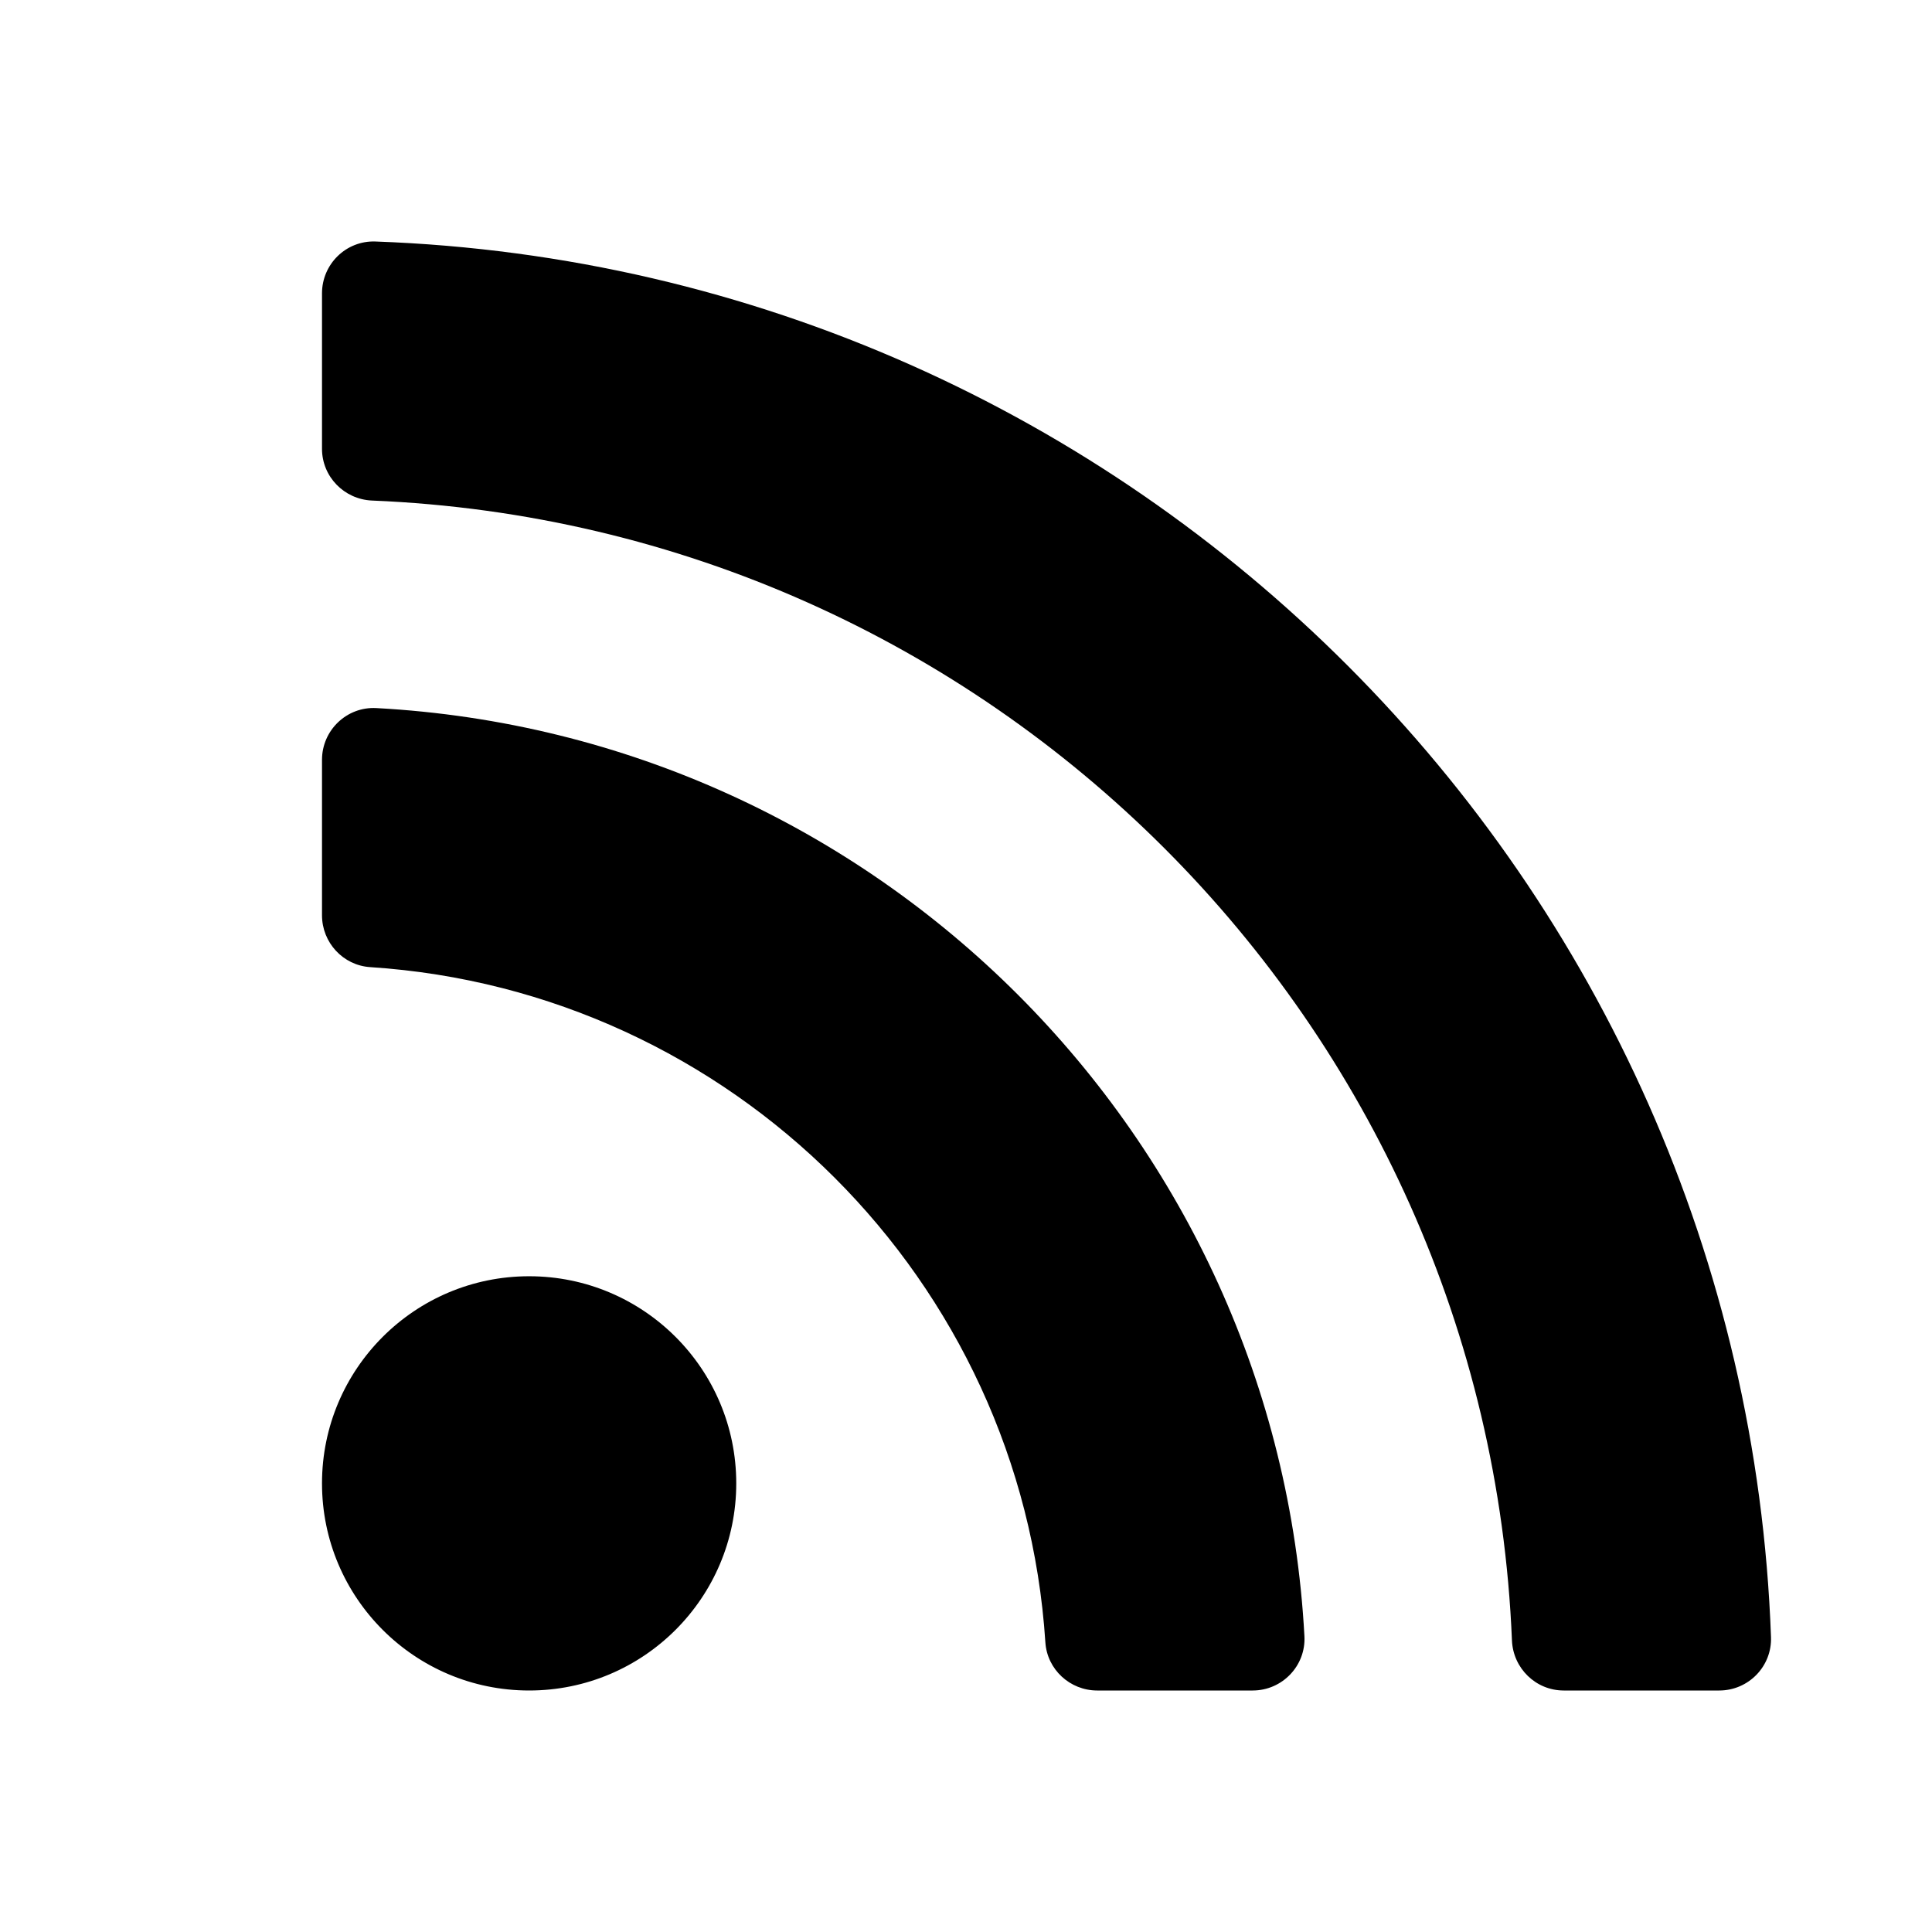
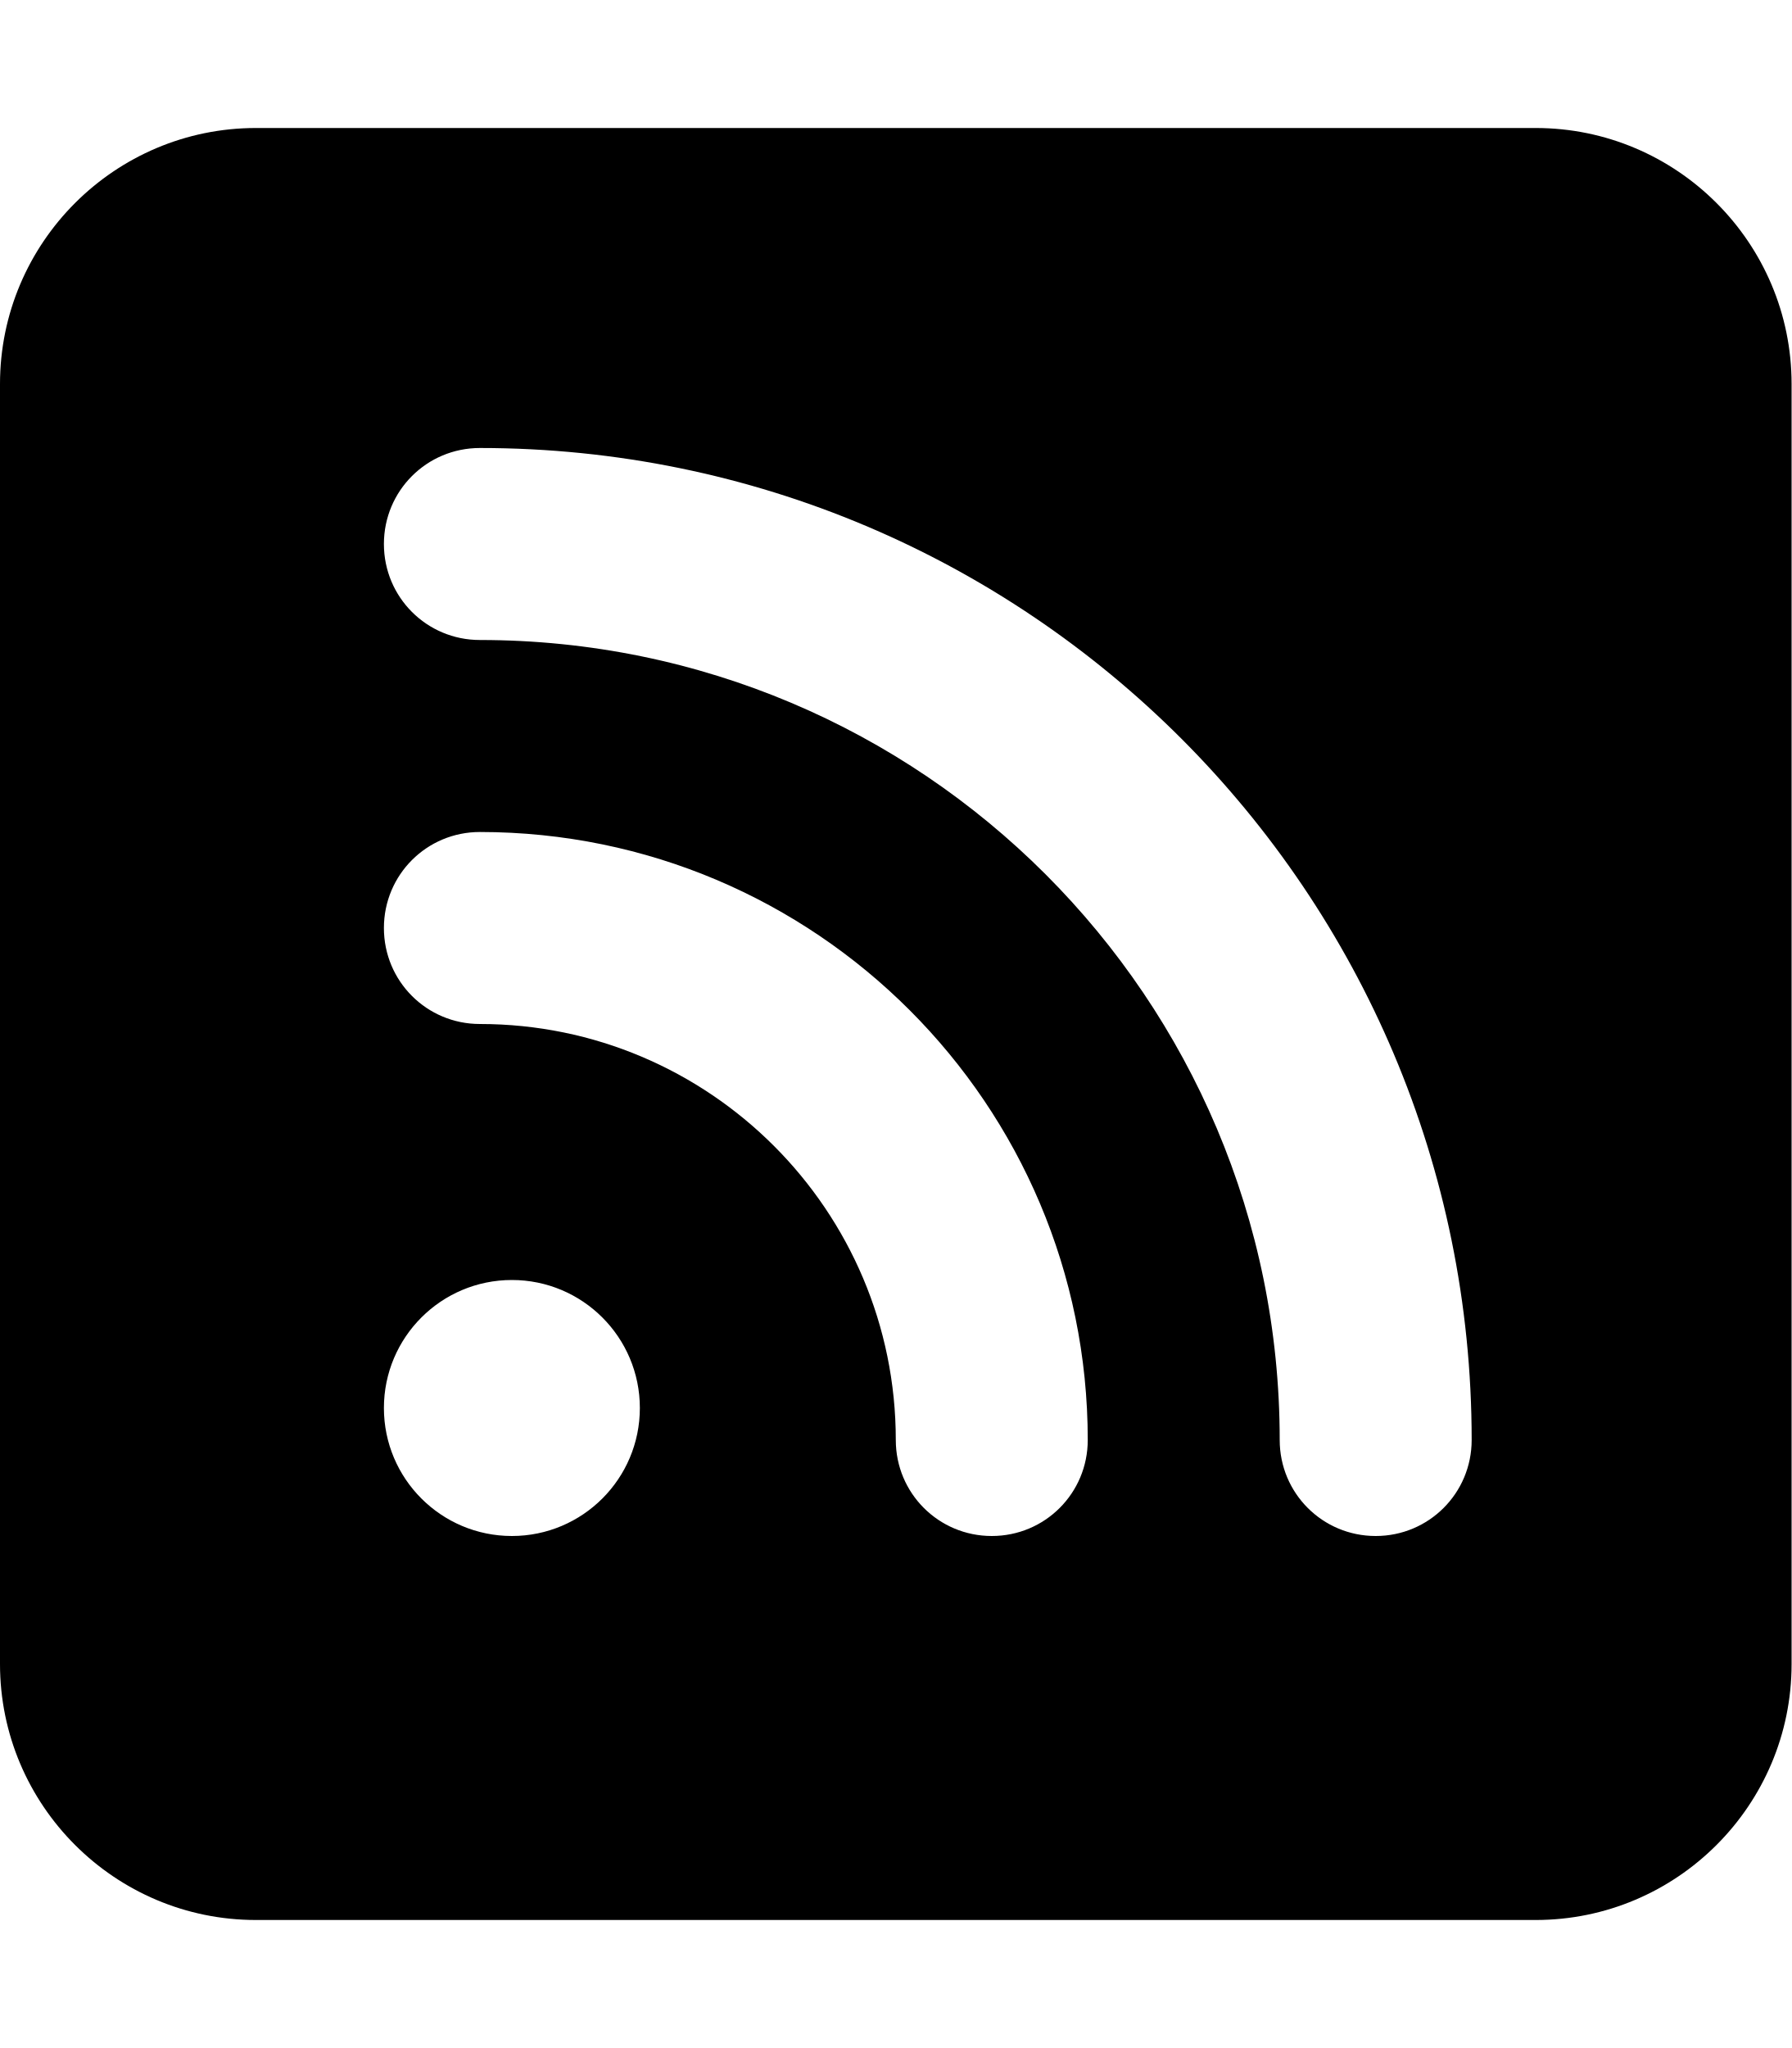
- <svg fill="currentColor" viewBox="0 0 24 24" aria-hidden="true">
-   <path d="M9.146 18.427C9.146 19.848 7.994 21 6.573 21C5.152 21 4 19.848 4 18.427C4 17.006 5.152 15.854 6.573 15.854C7.994 15.854 9.146 17.006 9.146 18.427V18.427ZM16.204 20.325C15.868 14.114 10.893 9.132 4.675 8.796C4.308 8.776 4 9.071 4 9.439V11.37C4 11.708 4.261 11.992 4.598 12.014C9.091 12.306 12.693 15.899 12.986 20.402C13.008 20.739 13.292 21 13.63 21H15.561C15.929 21 16.224 20.692 16.204 20.325ZM22 20.337C21.662 10.942 14.104 3.339 4.663 3C4.3 2.987 4 3.28 4 3.644V5.575C4 5.921 4.275 6.203 4.621 6.218C12.302 6.533 18.468 12.699 18.782 20.379C18.797 20.725 19.079 21 19.425 21H21.357C21.72 21 22.013 20.7 22 20.337V20.337Z" />
+ <svg xmlns="http://www.w3.org/2000/svg" viewBox="0 0 448 512">
+   <path d="M64 32C28.7 32 0 60.7 0 96V416c0 35.3 28.7 64 64 64H384c35.3 0 64-28.7 64-64V96c0-35.3-28.7-64-64-64H64zM96 136c0-13.3 10.7-24 24-24c137 0 248 111 248 248c0 13.3-10.7 24-24 24s-24-10.7-24-24c0-110.5-89.5-200-200-200c-13.3 0-24-10.7-24-24zm0 96c0-13.3 10.7-24 24-24c83.9 0 152 68.1 152 152c0 13.3-10.7 24-24 24s-24-10.7-24-24c0-57.4-46.6-104-104-104c-13.3 0-24-10.7-24-24zm0 120a32 32 0 1 1 64 0 32 32 0 1 1 -64 0z" />
</svg>
